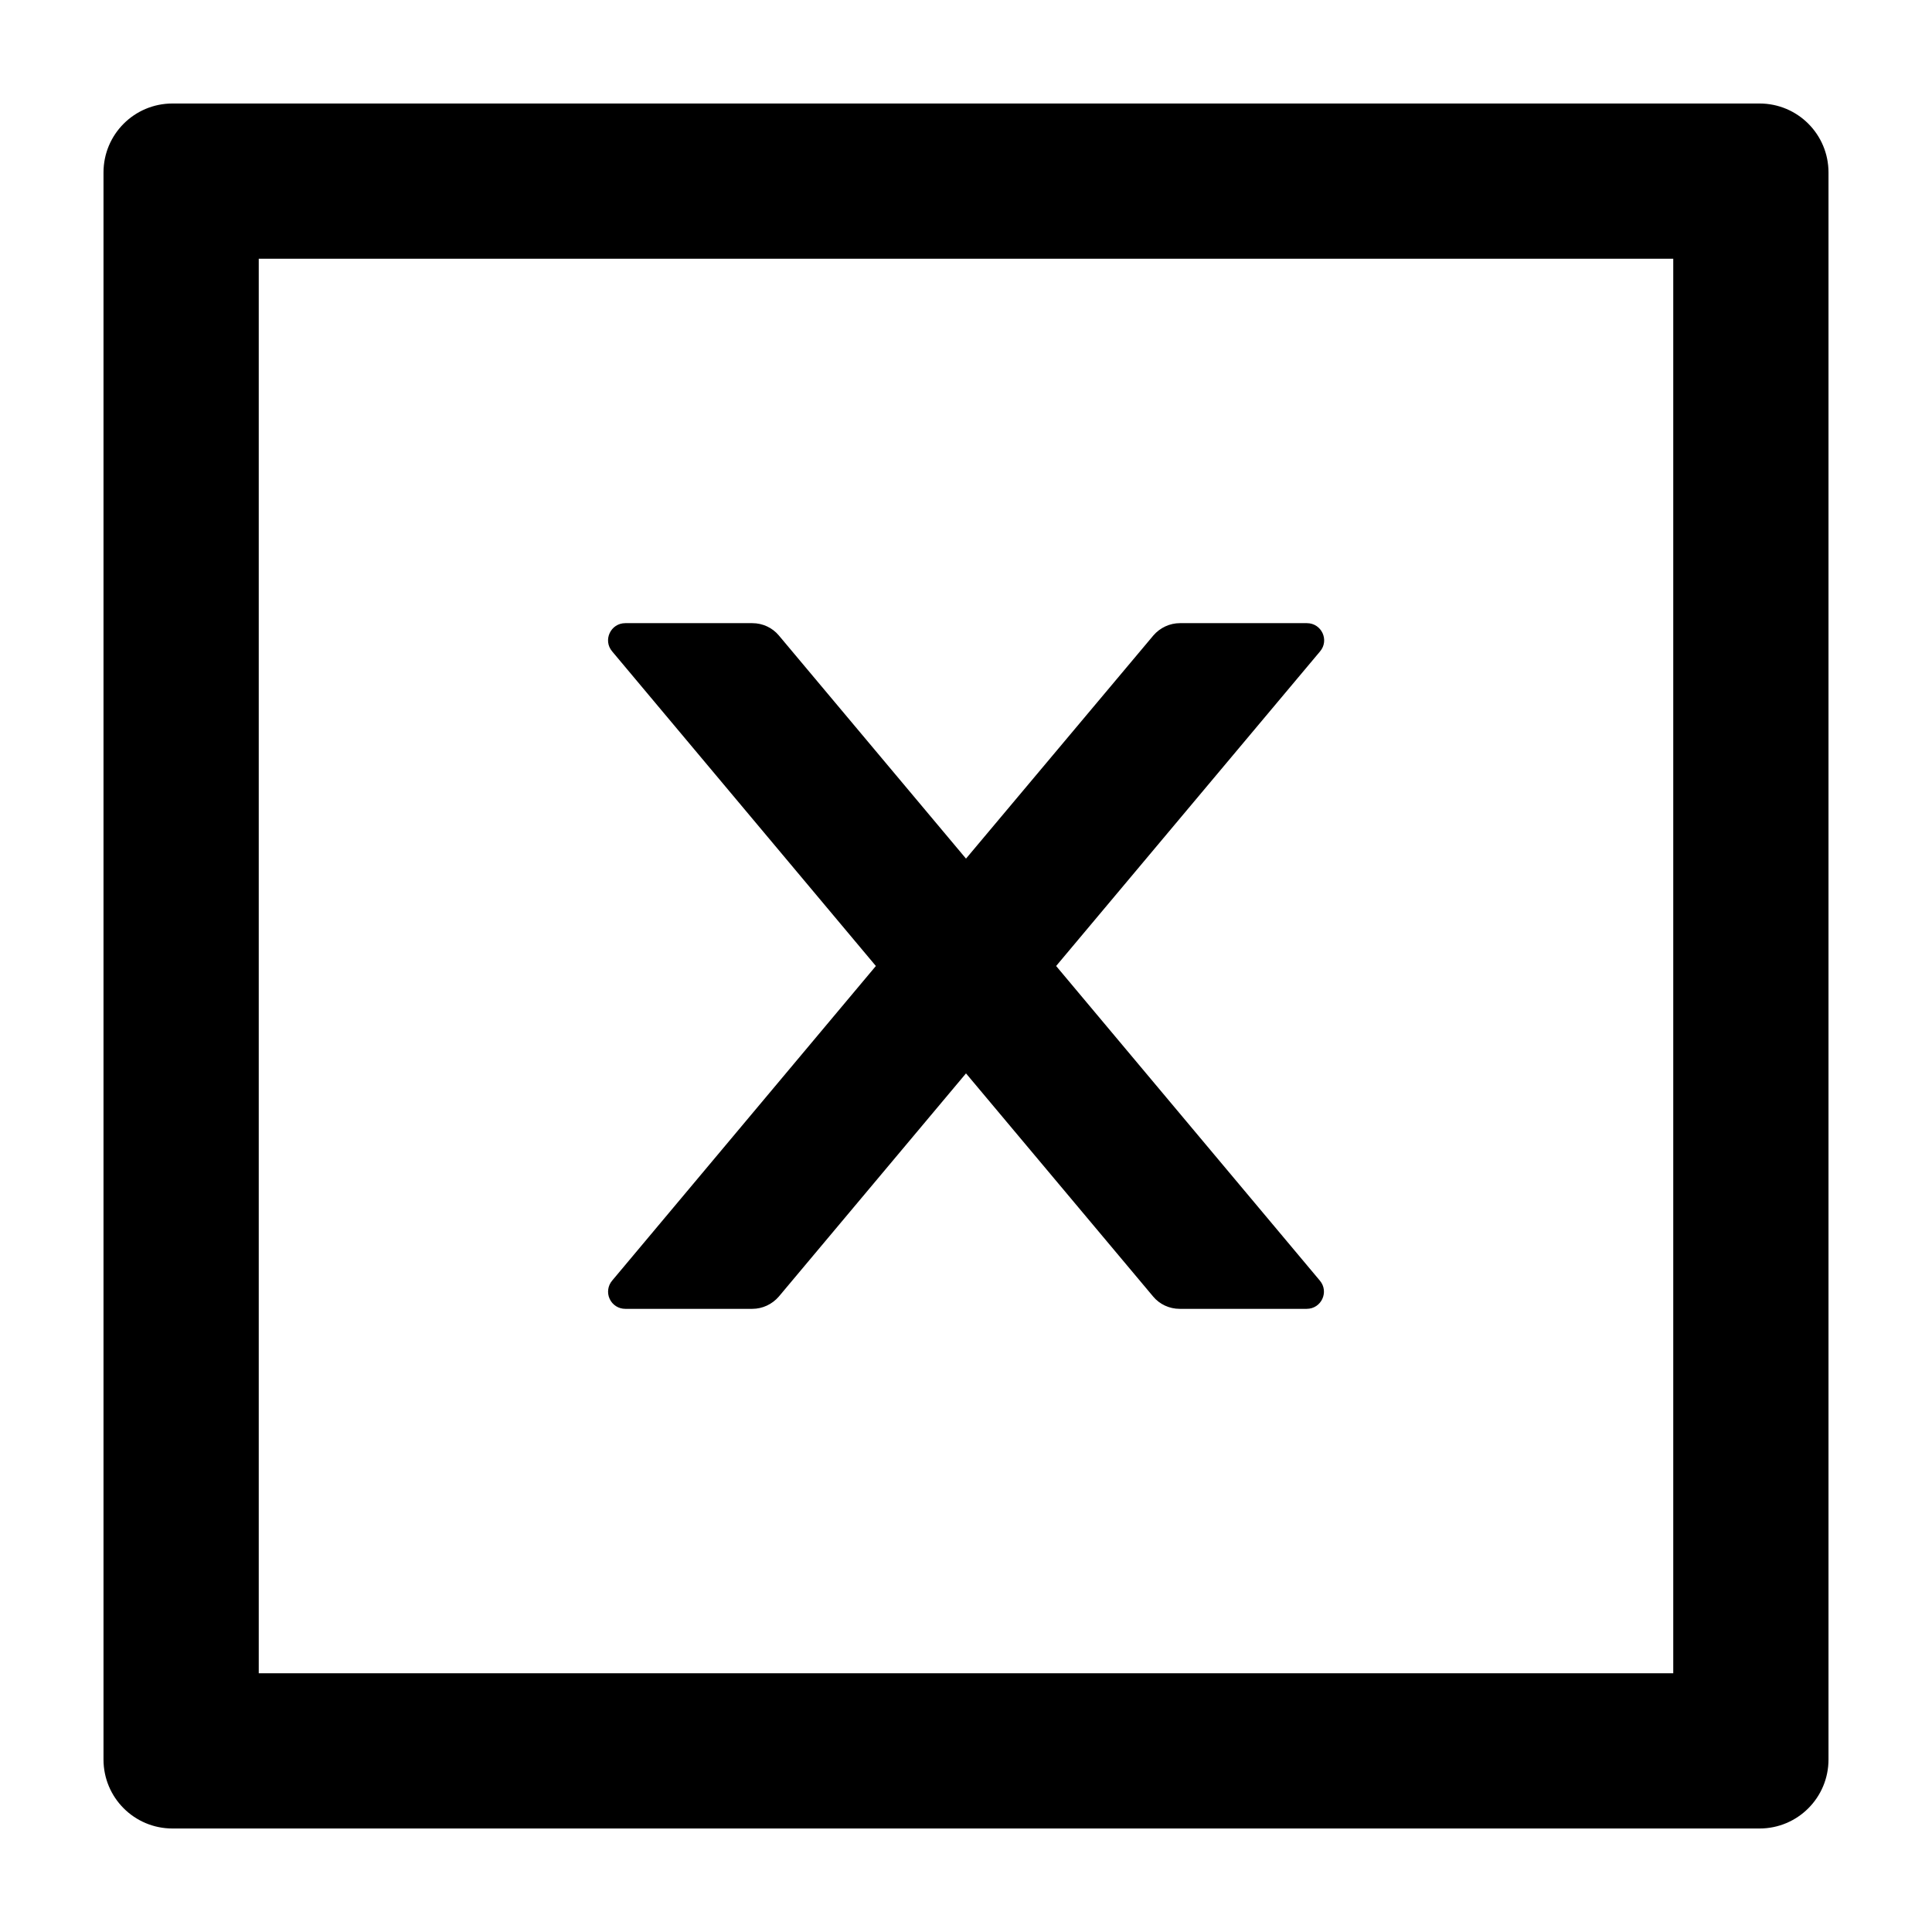
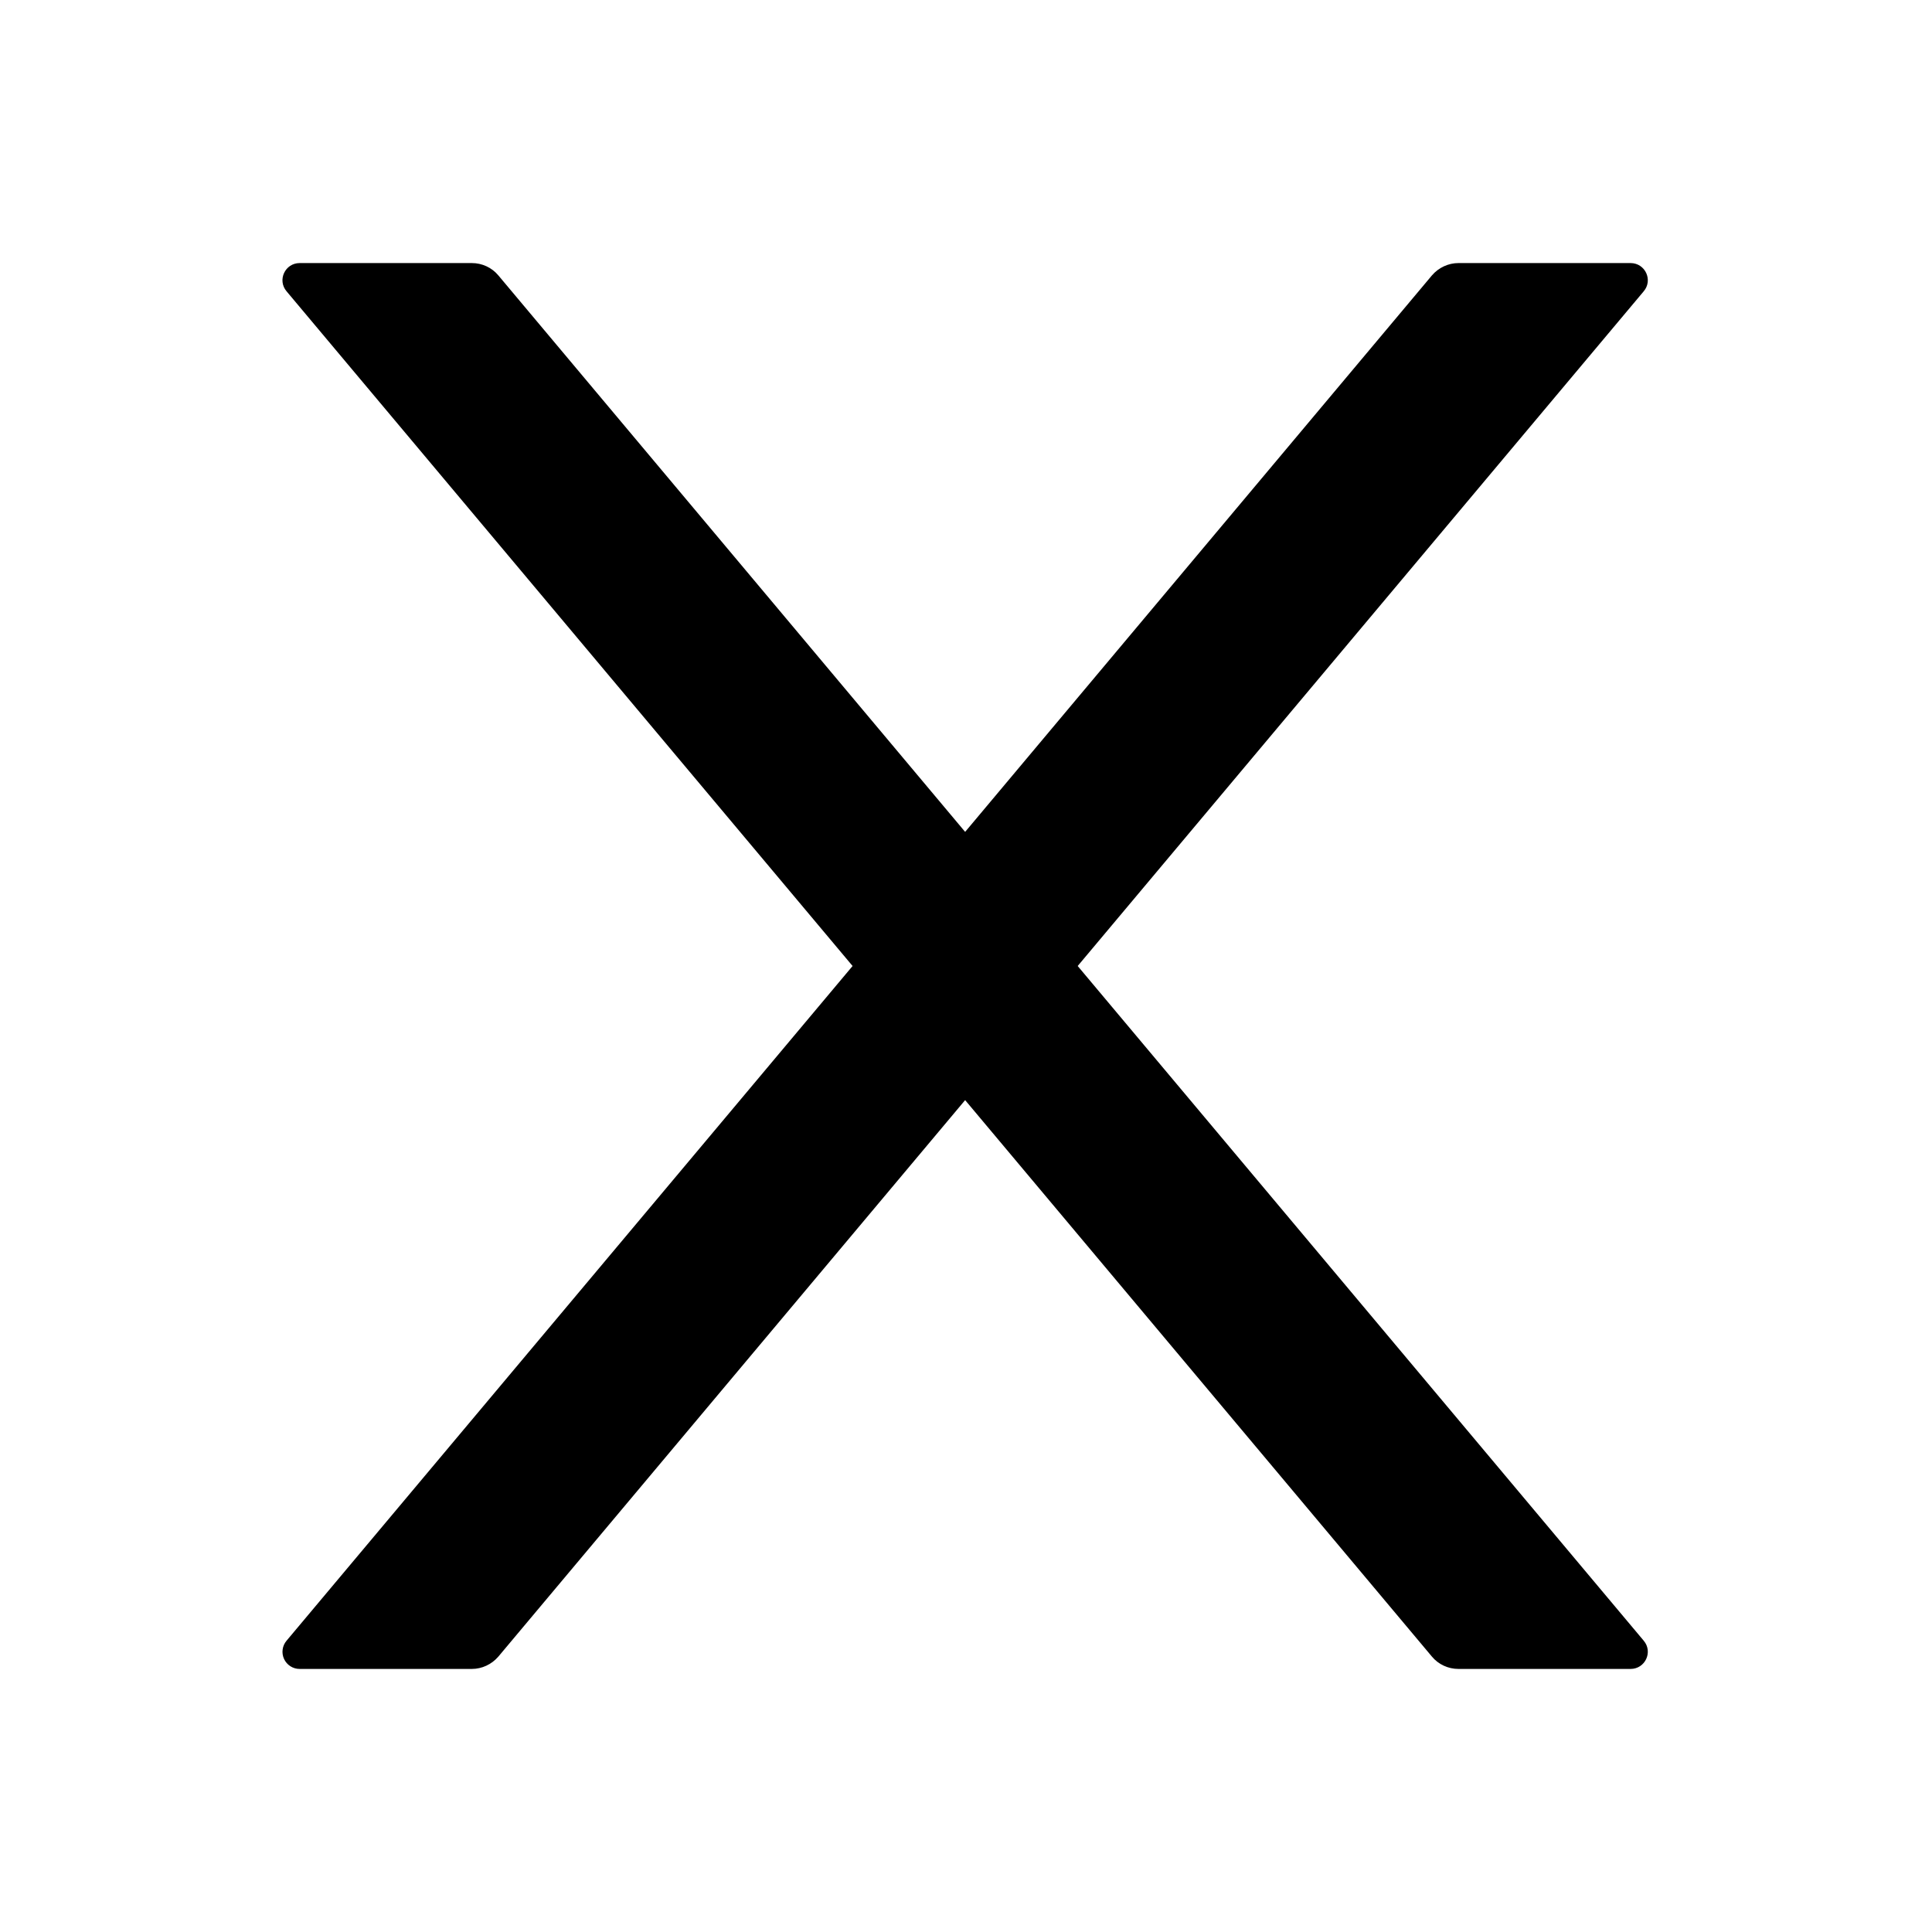
- <svg xmlns="http://www.w3.org/2000/svg" viewBox="64 64 896 896" focusable="false" class="" data-icon="close-square" width="18px" height="18px" fill="currentColor" aria-hidden="true">
-   <path d="M354 671h58.9c4.7 0 9.2-2.1 12.3-5.7L512 561.8l86.8 103.5c3 3.6 7.5 5.7 12.3 5.7H670c6.8 0 10.5-7.9 6.1-13.1L553.8 512l122.4-145.9c4.4-5.2.7-13.1-6.1-13.1h-58.9c-4.7 0-9.2 2.1-12.3 5.7L512 462.2l-86.8-103.5c-3-3.6-7.5-5.7-12.3-5.7H354c-6.8 0-10.5 7.9-6.1 13.1L470.2 512 347.9 657.9A7.95 7.95 0 0 0 354 671z" />
-   <path d="M880 112H144c-17.7 0-32 14.3-32 32v736c0 17.7 14.3 32 32 32h736c17.7 0 32-14.3 32-32V144c0-17.7-14.3-32-32-32zm-40 728H184V184h656v656z" />
+ <svg xmlns="http://www.w3.org/2000/svg" viewBox="64 64 896 896" focusable="false" class="" data-icon="close" width="1em" height="1em" fill="currentColor" aria-hidden="true">
+   <path d="M563.8 512l262.5-312.9c4.4-5.2.7-13.1-6.1-13.1h-79.8c-4.7 0-9.2 2.1-12.3 5.7L511.6 449.8 295.1 191.7c-3-3.6-7.5-5.7-12.3-5.7H203c-6.8 0-10.5 7.9-6.1 13.1L459.4 512 196.9 824.9A7.95 7.95 0 00203 838h79.8c4.7 0 9.2-2.1 12.3-5.7l216.5-258.1 216.5 258.1c3 3.6 7.5 5.7 12.3 5.7h79.8c6.8 0 10.5-7.9 6.1-13.1L563.8 512z" />
</svg>
